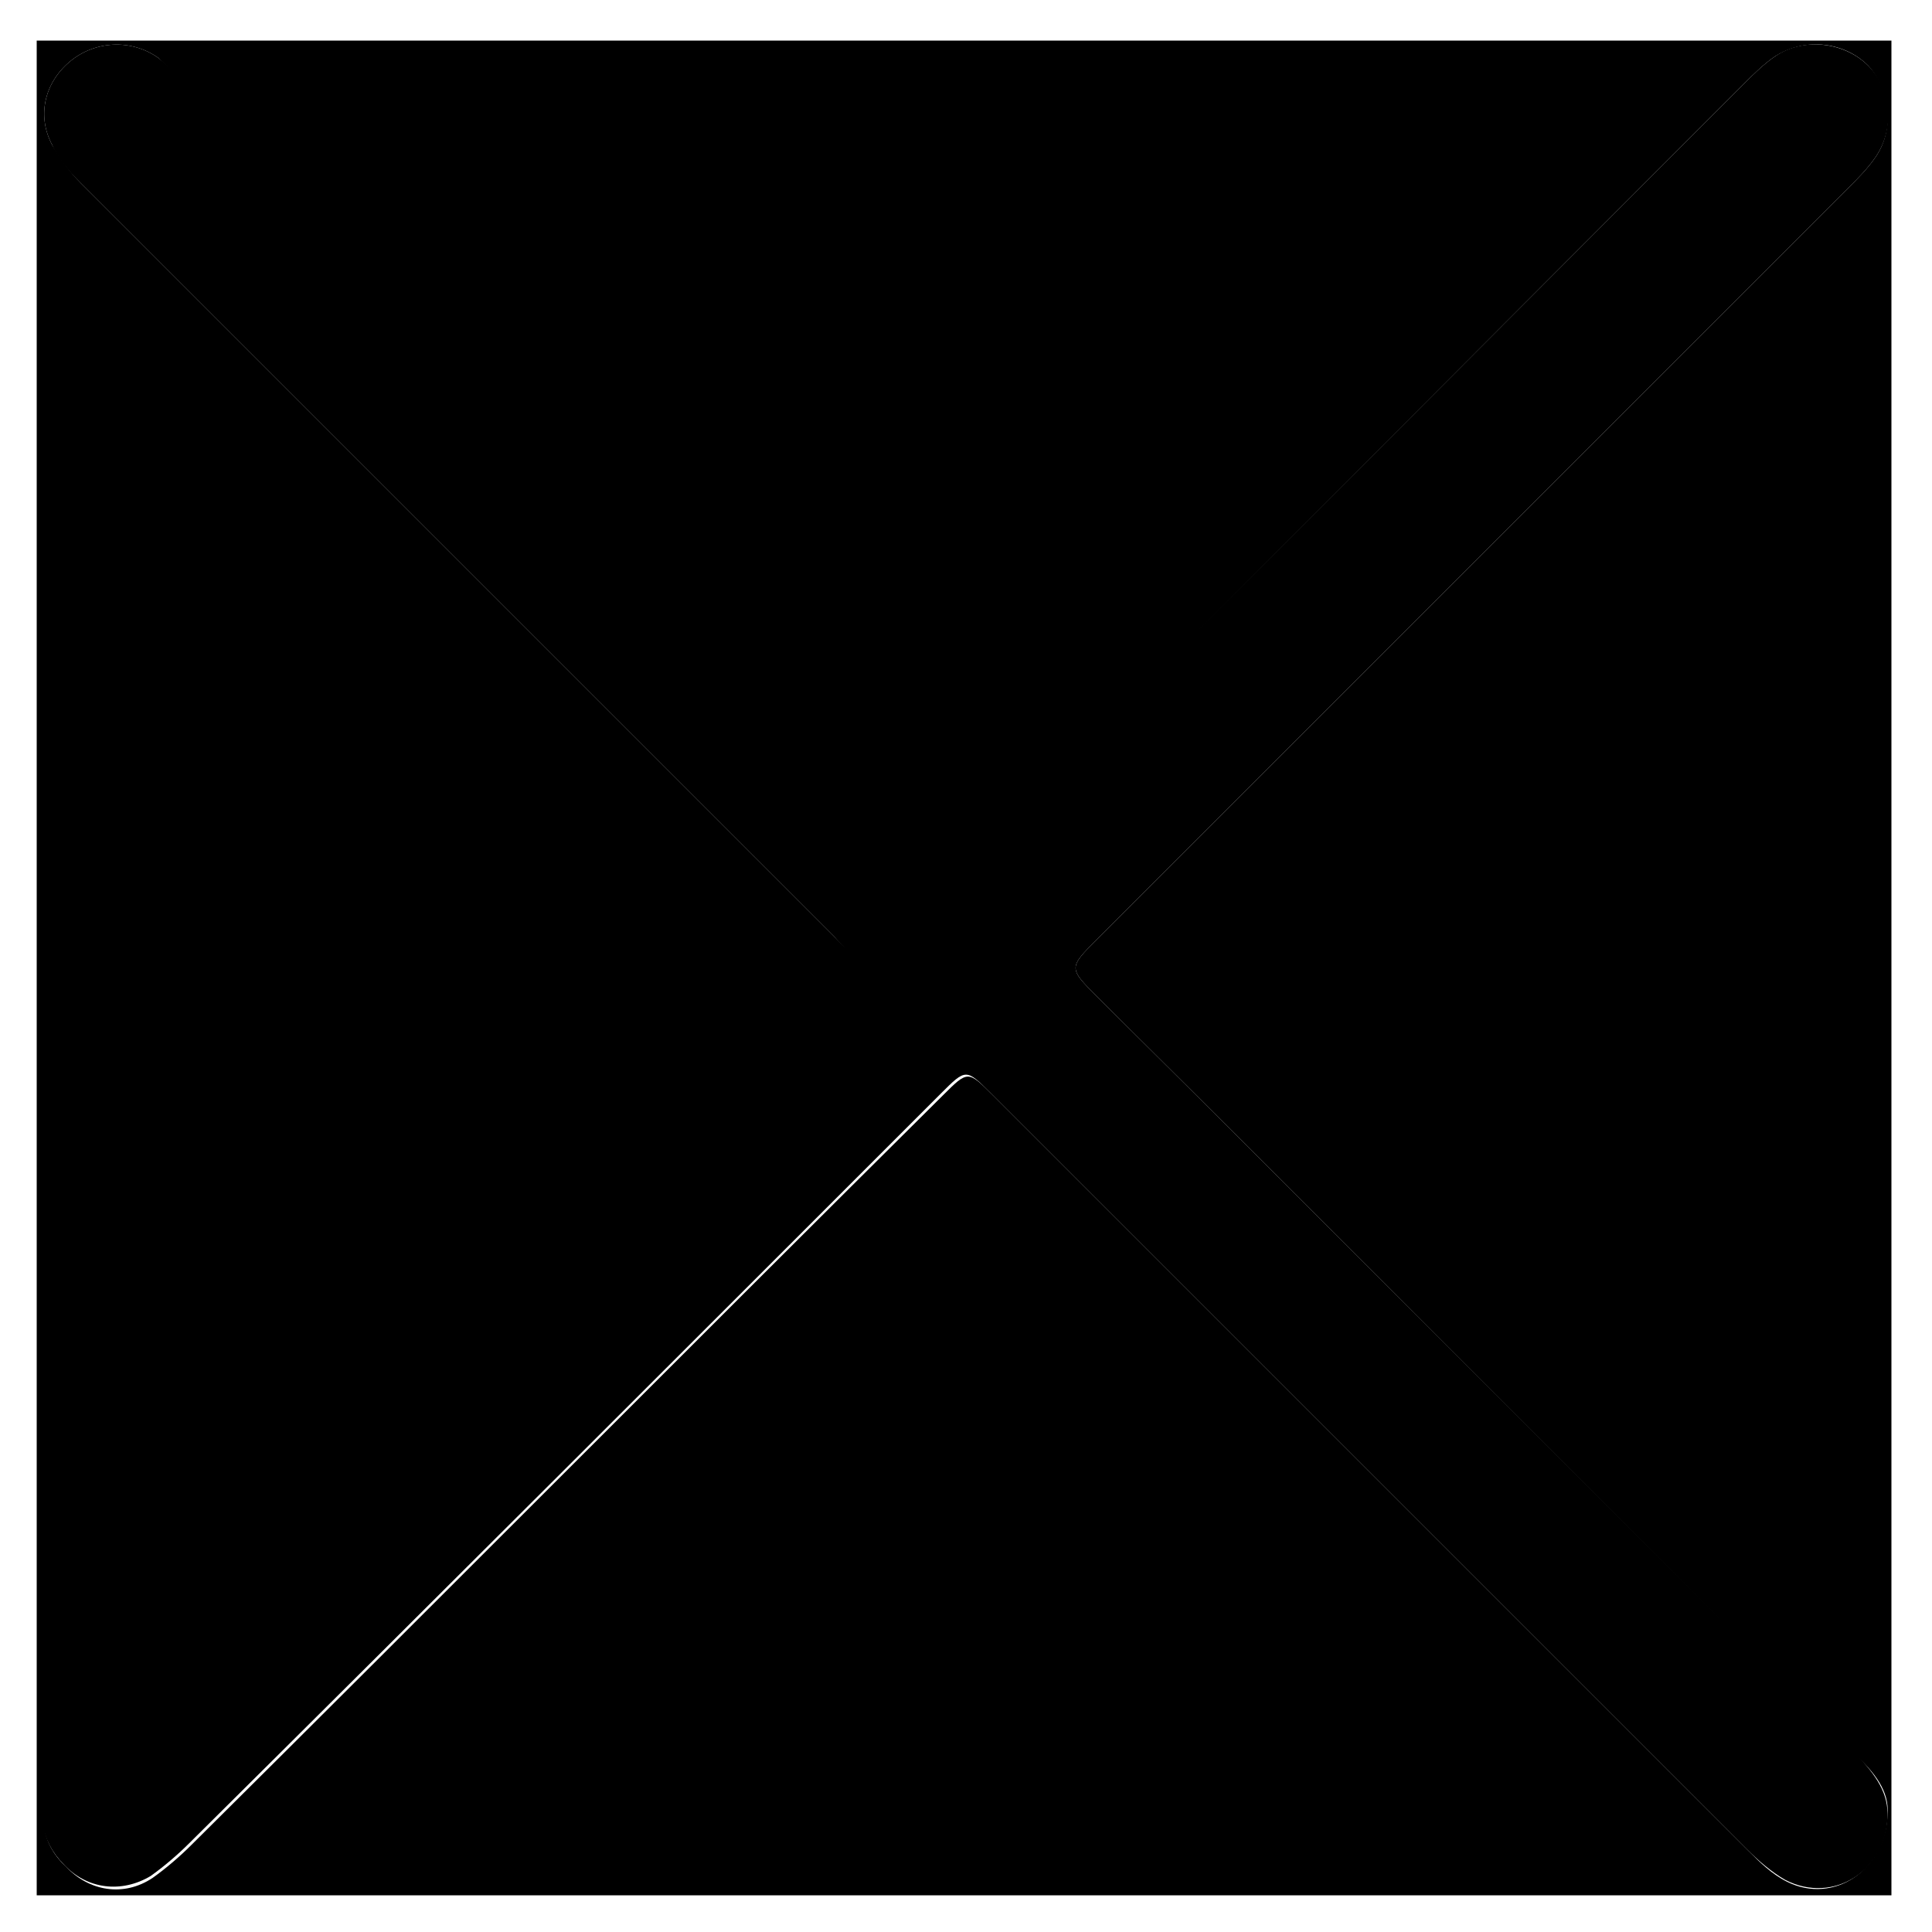
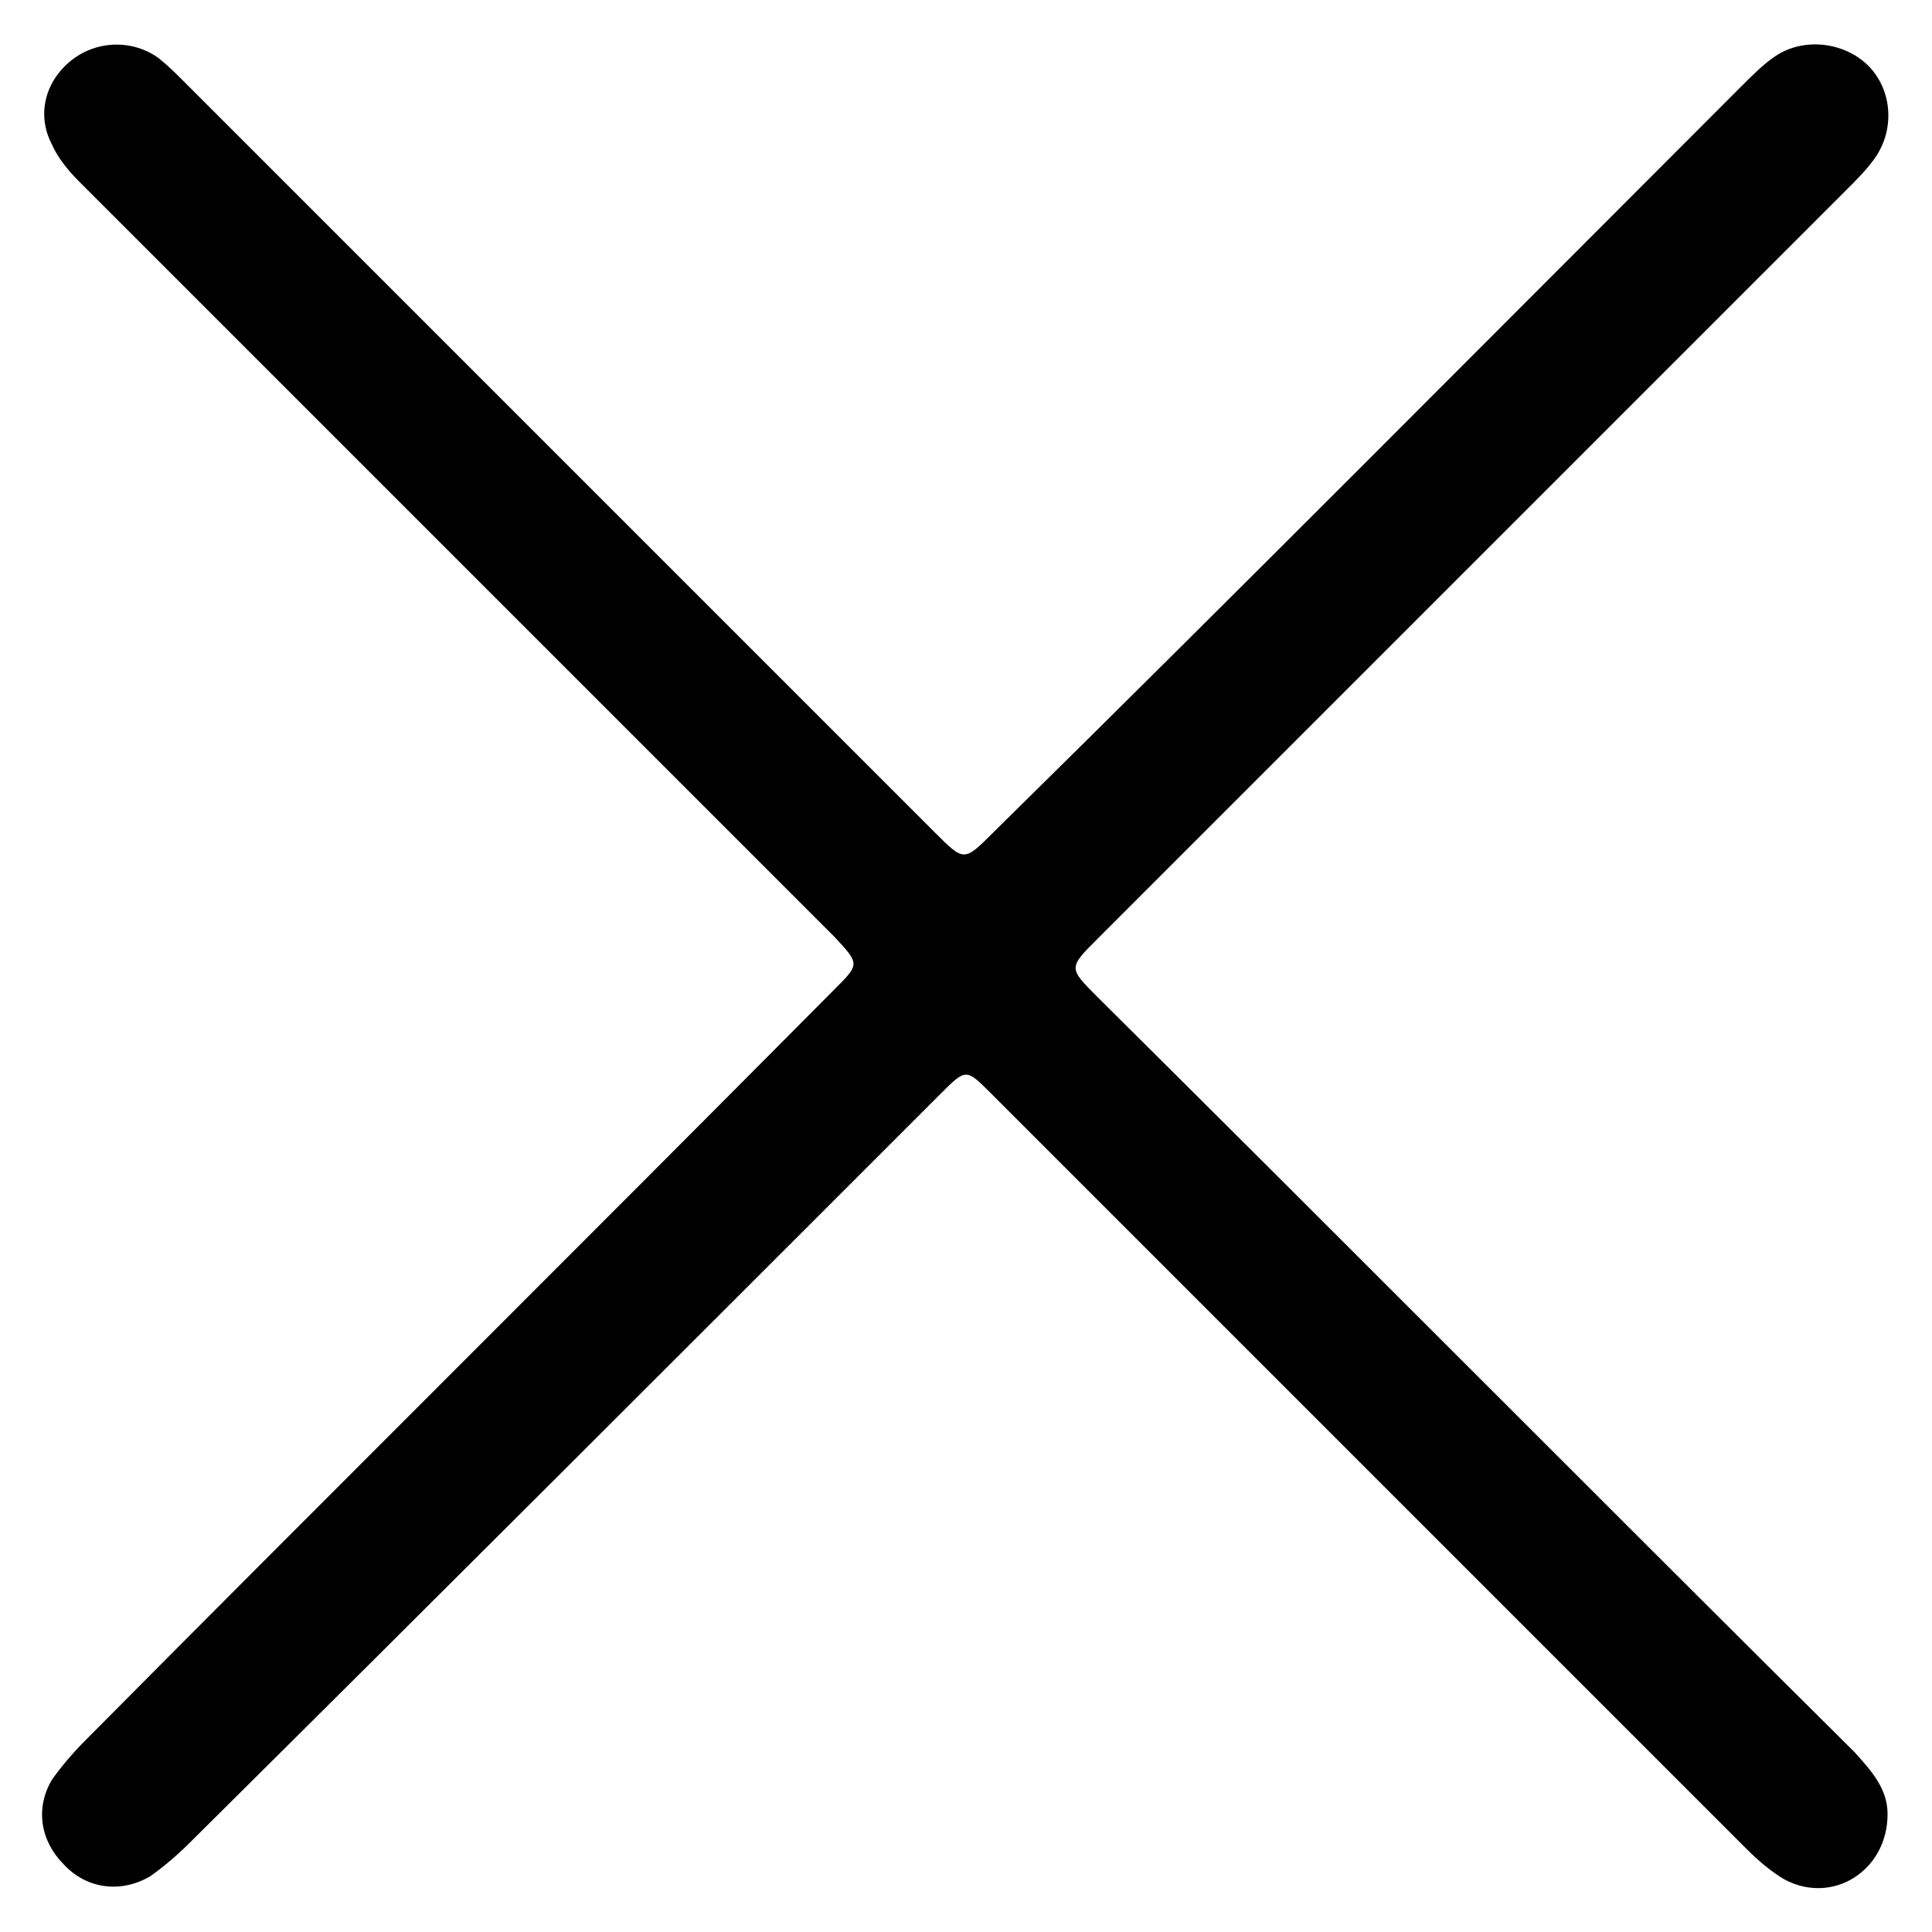
<svg xmlns="http://www.w3.org/2000/svg" id="simple-education_svg_icons_base" viewBox="0 0 100 100">
  <g>
-     <path class="st0" d="M97.9,98.1c-32,0-64,0-96,0c0-32,0-64,0-96c32,0,64,0,96,0C97.9,34.1,97.9,66.1,97.9,98.1z M97.7,93.9   c0.1-1.2-0.7-2.2-1.7-3.1C82.9,77.7,69.9,64.6,56.8,51.6c-1.5-1.5-1.5-1.5,0-3C69.8,35.6,82.7,22.7,95.6,9.8   c0.5-0.5,1.1-1.1,1.5-1.7c1-1.5,0.7-3.5-0.4-4.7c-1.2-1.2-3.2-1.5-4.8-0.5c-0.6,0.4-1.2,1-1.7,1.5C77.3,17.3,64.4,30.3,51.4,43.2   c-1.5,1.5-1.5,1.5-3,0c-13-13-26-26-38.9-38.9C9.1,3.8,8.6,3.4,8.2,3C6.8,2,4.9,2.1,3.6,3.2C2.3,4.3,1.9,6,2.7,7.5   c0.4,0.7,0.9,1.4,1.5,2c13,13,26.1,26.1,39.1,39.1c1.4,1.4,1.4,1.4,0,2.7c-13,13-25.9,25.9-38.8,38.9c-0.6,0.6-1.2,1.3-1.7,2   c-0.9,1.5-0.7,3.2,0.6,4.4c1.2,1.3,3,1.6,4.5,0.6c0.7-0.5,1.4-1.1,2-1.7c13-12.9,25.9-25.9,38.9-38.8c1.3-1.3,1.3-1.3,2.6,0   c13,13,26.1,26.1,39.1,39.1c0.6,0.6,1.2,1.2,2,1.6C94.9,98.6,97.6,96.8,97.7,93.9z" />
-     <path d="M97.7,93.9c0,2.9-2.8,4.7-5.3,3.4c-0.7-0.4-1.4-1-2-1.6c-13-13-26.1-26.1-39.1-39.1c-1.3-1.3-1.3-1.3-2.6,0   c-13,13-25.9,25.9-38.9,38.8c-0.6,0.6-1.3,1.2-2,1.7c-1.5,0.9-3.3,0.7-4.5-0.6c-1.2-1.2-1.5-2.9-0.6-4.4c0.5-0.7,1.1-1.4,1.7-2   c12.9-13,25.9-25.9,38.8-38.9c1.3-1.3,1.3-1.3,0-2.7c-13-13-26.1-26.1-39.1-39.1C3.6,8.9,3,8.2,2.7,7.5C1.9,6,2.3,4.3,3.6,3.2   C4.9,2.1,6.8,2,8.2,3c0.5,0.4,0.9,0.8,1.3,1.2c13,13,26,26,38.9,38.9c1.5,1.5,1.5,1.5,3,0C64.4,30.3,77.3,17.3,90.2,4.4   c0.5-0.5,1.1-1.1,1.7-1.5c1.5-1,3.6-0.7,4.8,0.5c1.2,1.2,1.4,3.2,0.4,4.7c-0.4,0.6-1,1.2-1.5,1.7C82.7,22.7,69.8,35.6,56.8,48.6   c-1.5,1.5-1.5,1.5,0,3C69.9,64.6,82.9,77.7,96,90.7C96.9,91.7,97.7,92.6,97.7,93.9z" />
+     <path d="M97.7,93.9c0,2.9-2.8,4.7-5.3,3.4c-0.7-0.4-1.4-1-2-1.6c-13-13-26.1-26.1-39.1-39.1c-1.3-1.3-1.3-1.3-2.6,0   c-13,13-25.9,25.9-38.9,38.8c-0.6,0.6-1.3,1.2-2,1.7c-1.5,0.9-3.3,0.7-4.5-0.6c-1.2-1.2-1.5-2.9-0.6-4.4c0.5-0.7,1.1-1.4,1.7-2   c12.9-13,25.9-25.9,38.8-38.9c1.3-1.3,1.3-1.3,0-2.7c-13-13-26.1-26.1-39.1-39.1C3.6,8.9,3,8.2,2.7,7.5C1.9,6,2.3,4.3,3.6,3.2   S6.8,2,8.2,3c0.5,0.4,0.9,0.8,1.3,1.2c13,13,26,26,38.9,38.9c1.5,1.5,1.5,1.5,3,0c13-12.8,25.9-25.8,38.8-38.7   c0.5-0.5,1.1-1.1,1.7-1.5c1.5-1,3.6-0.7,4.8,0.5c1.2,1.2,1.4,3.2,0.4,4.7c-0.4,0.6-1,1.2-1.5,1.7C82.7,22.7,69.8,35.6,56.8,48.6   c-1.5,1.5-1.5,1.5,0,3c13.1,13,26.1,26.1,39.2,39.1C96.9,91.7,97.7,92.6,97.7,93.9z" />
  </g>
</svg>
